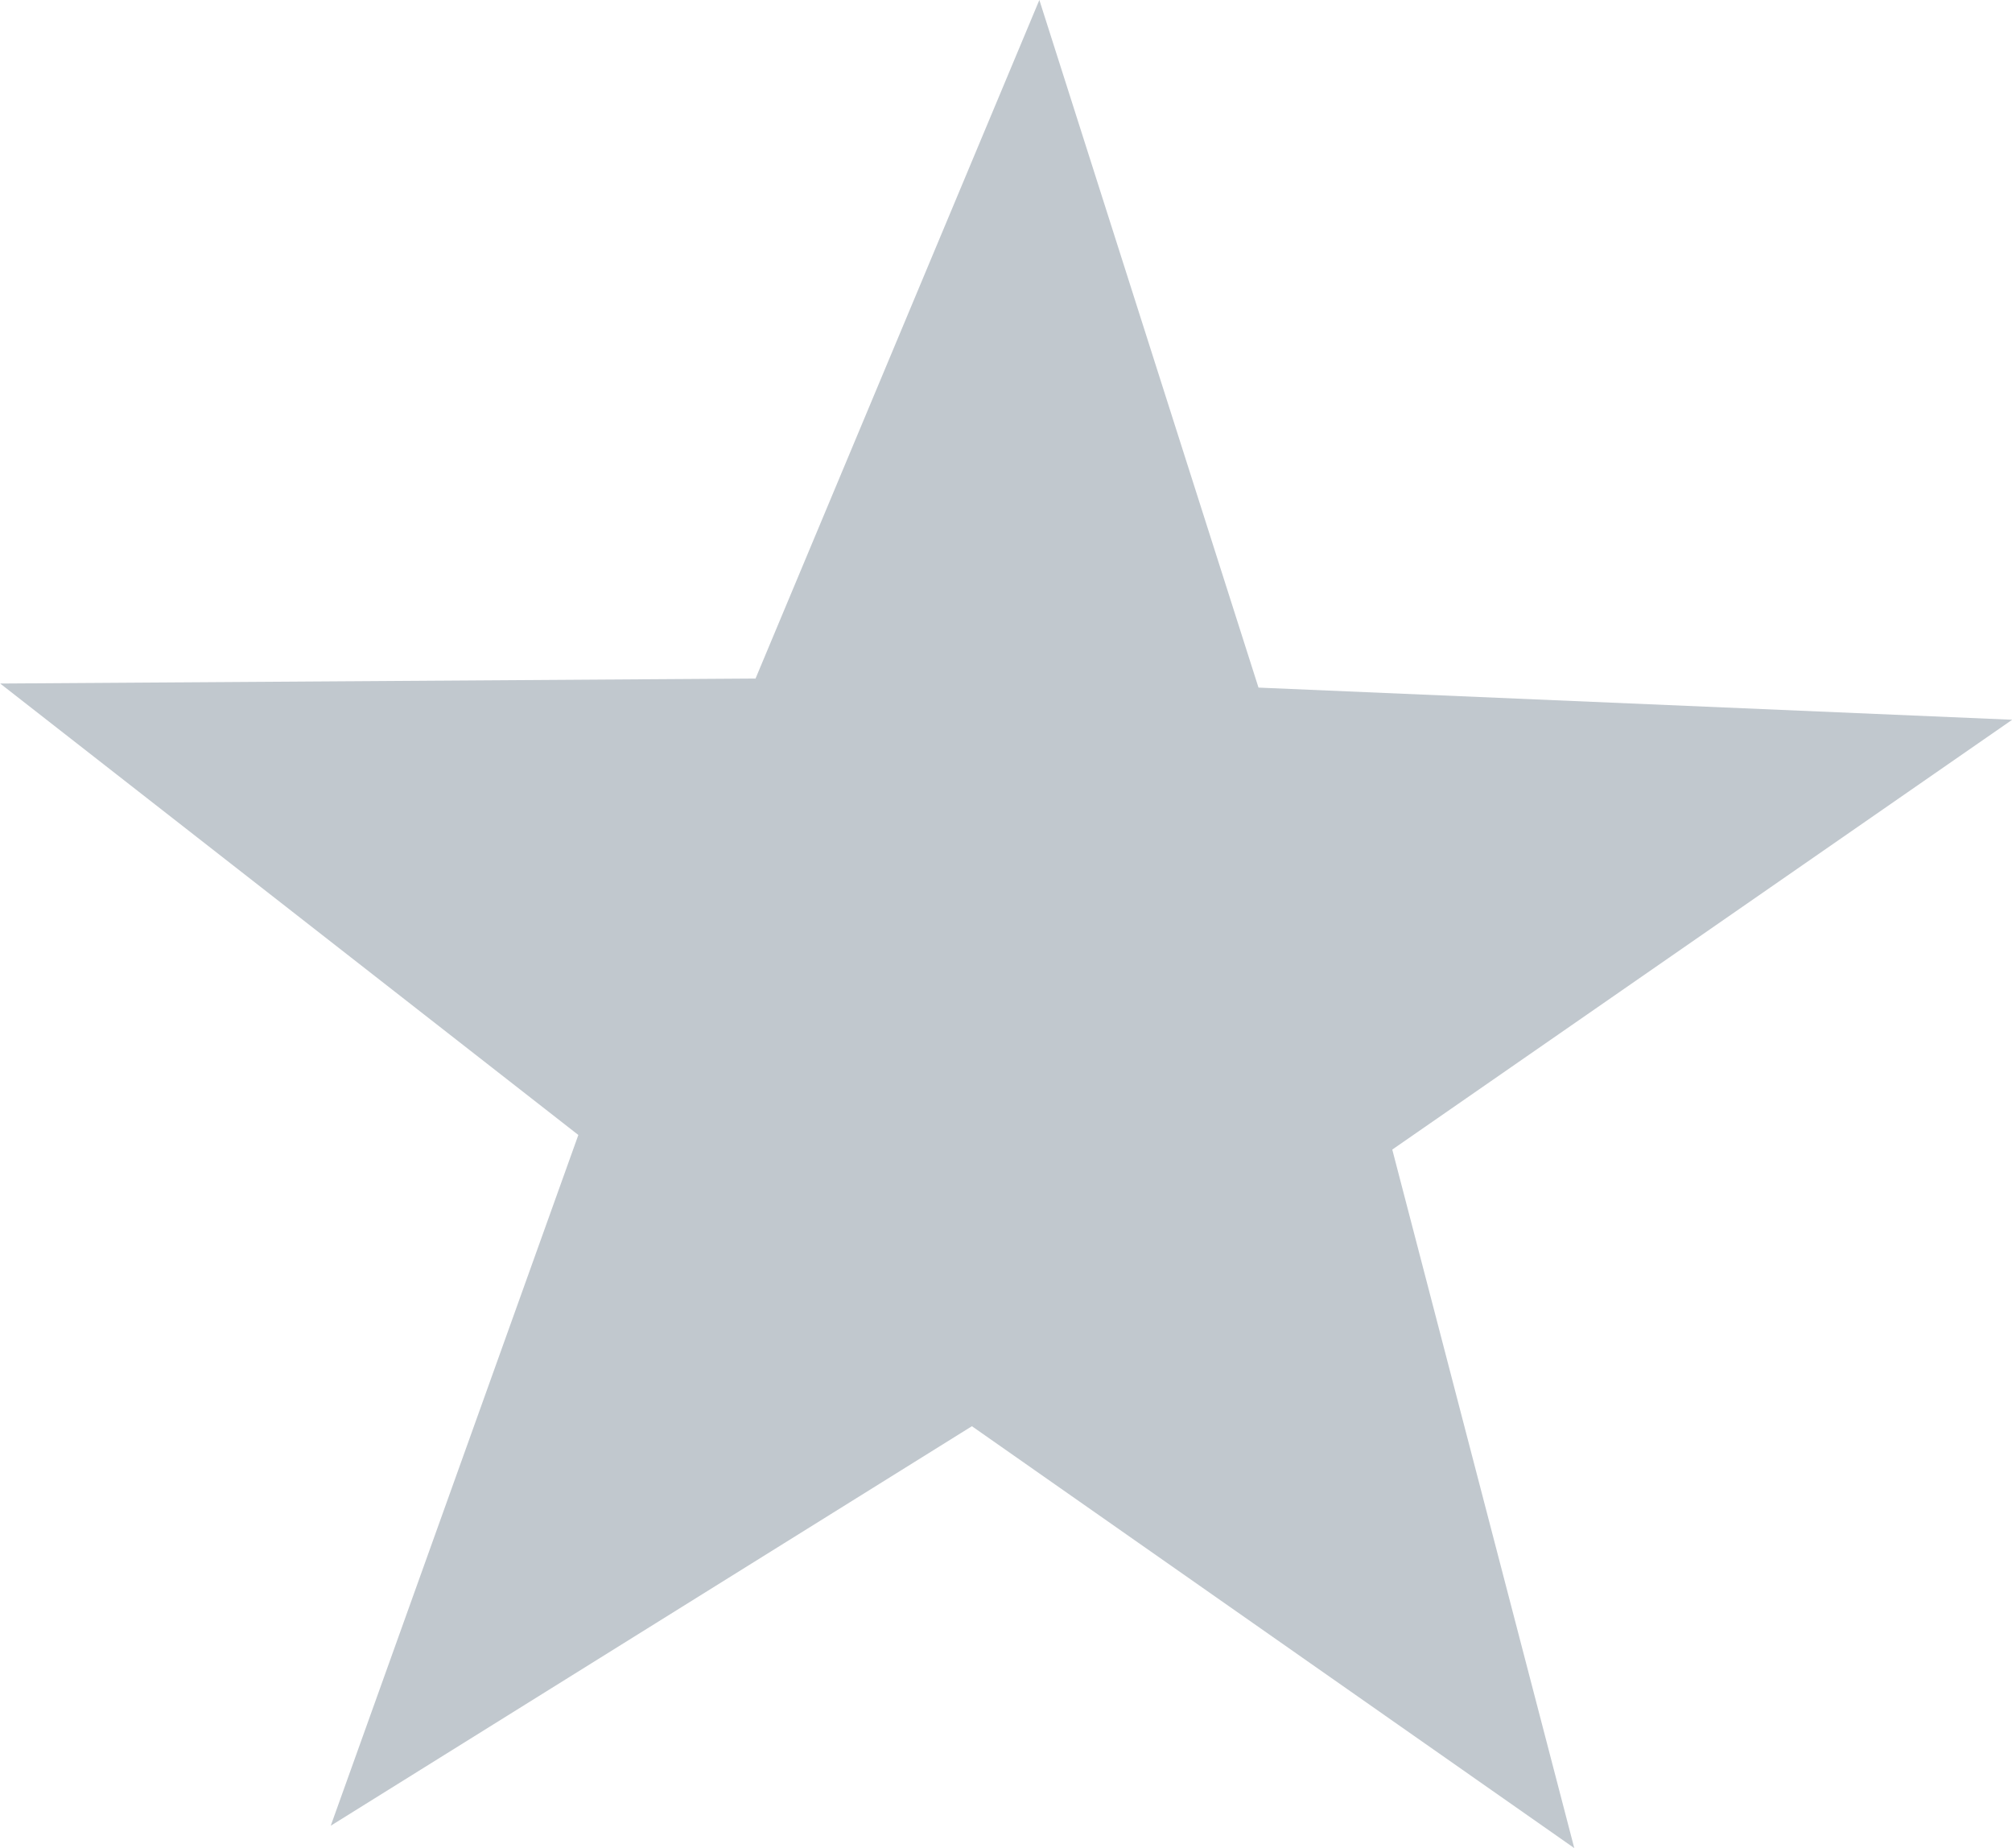
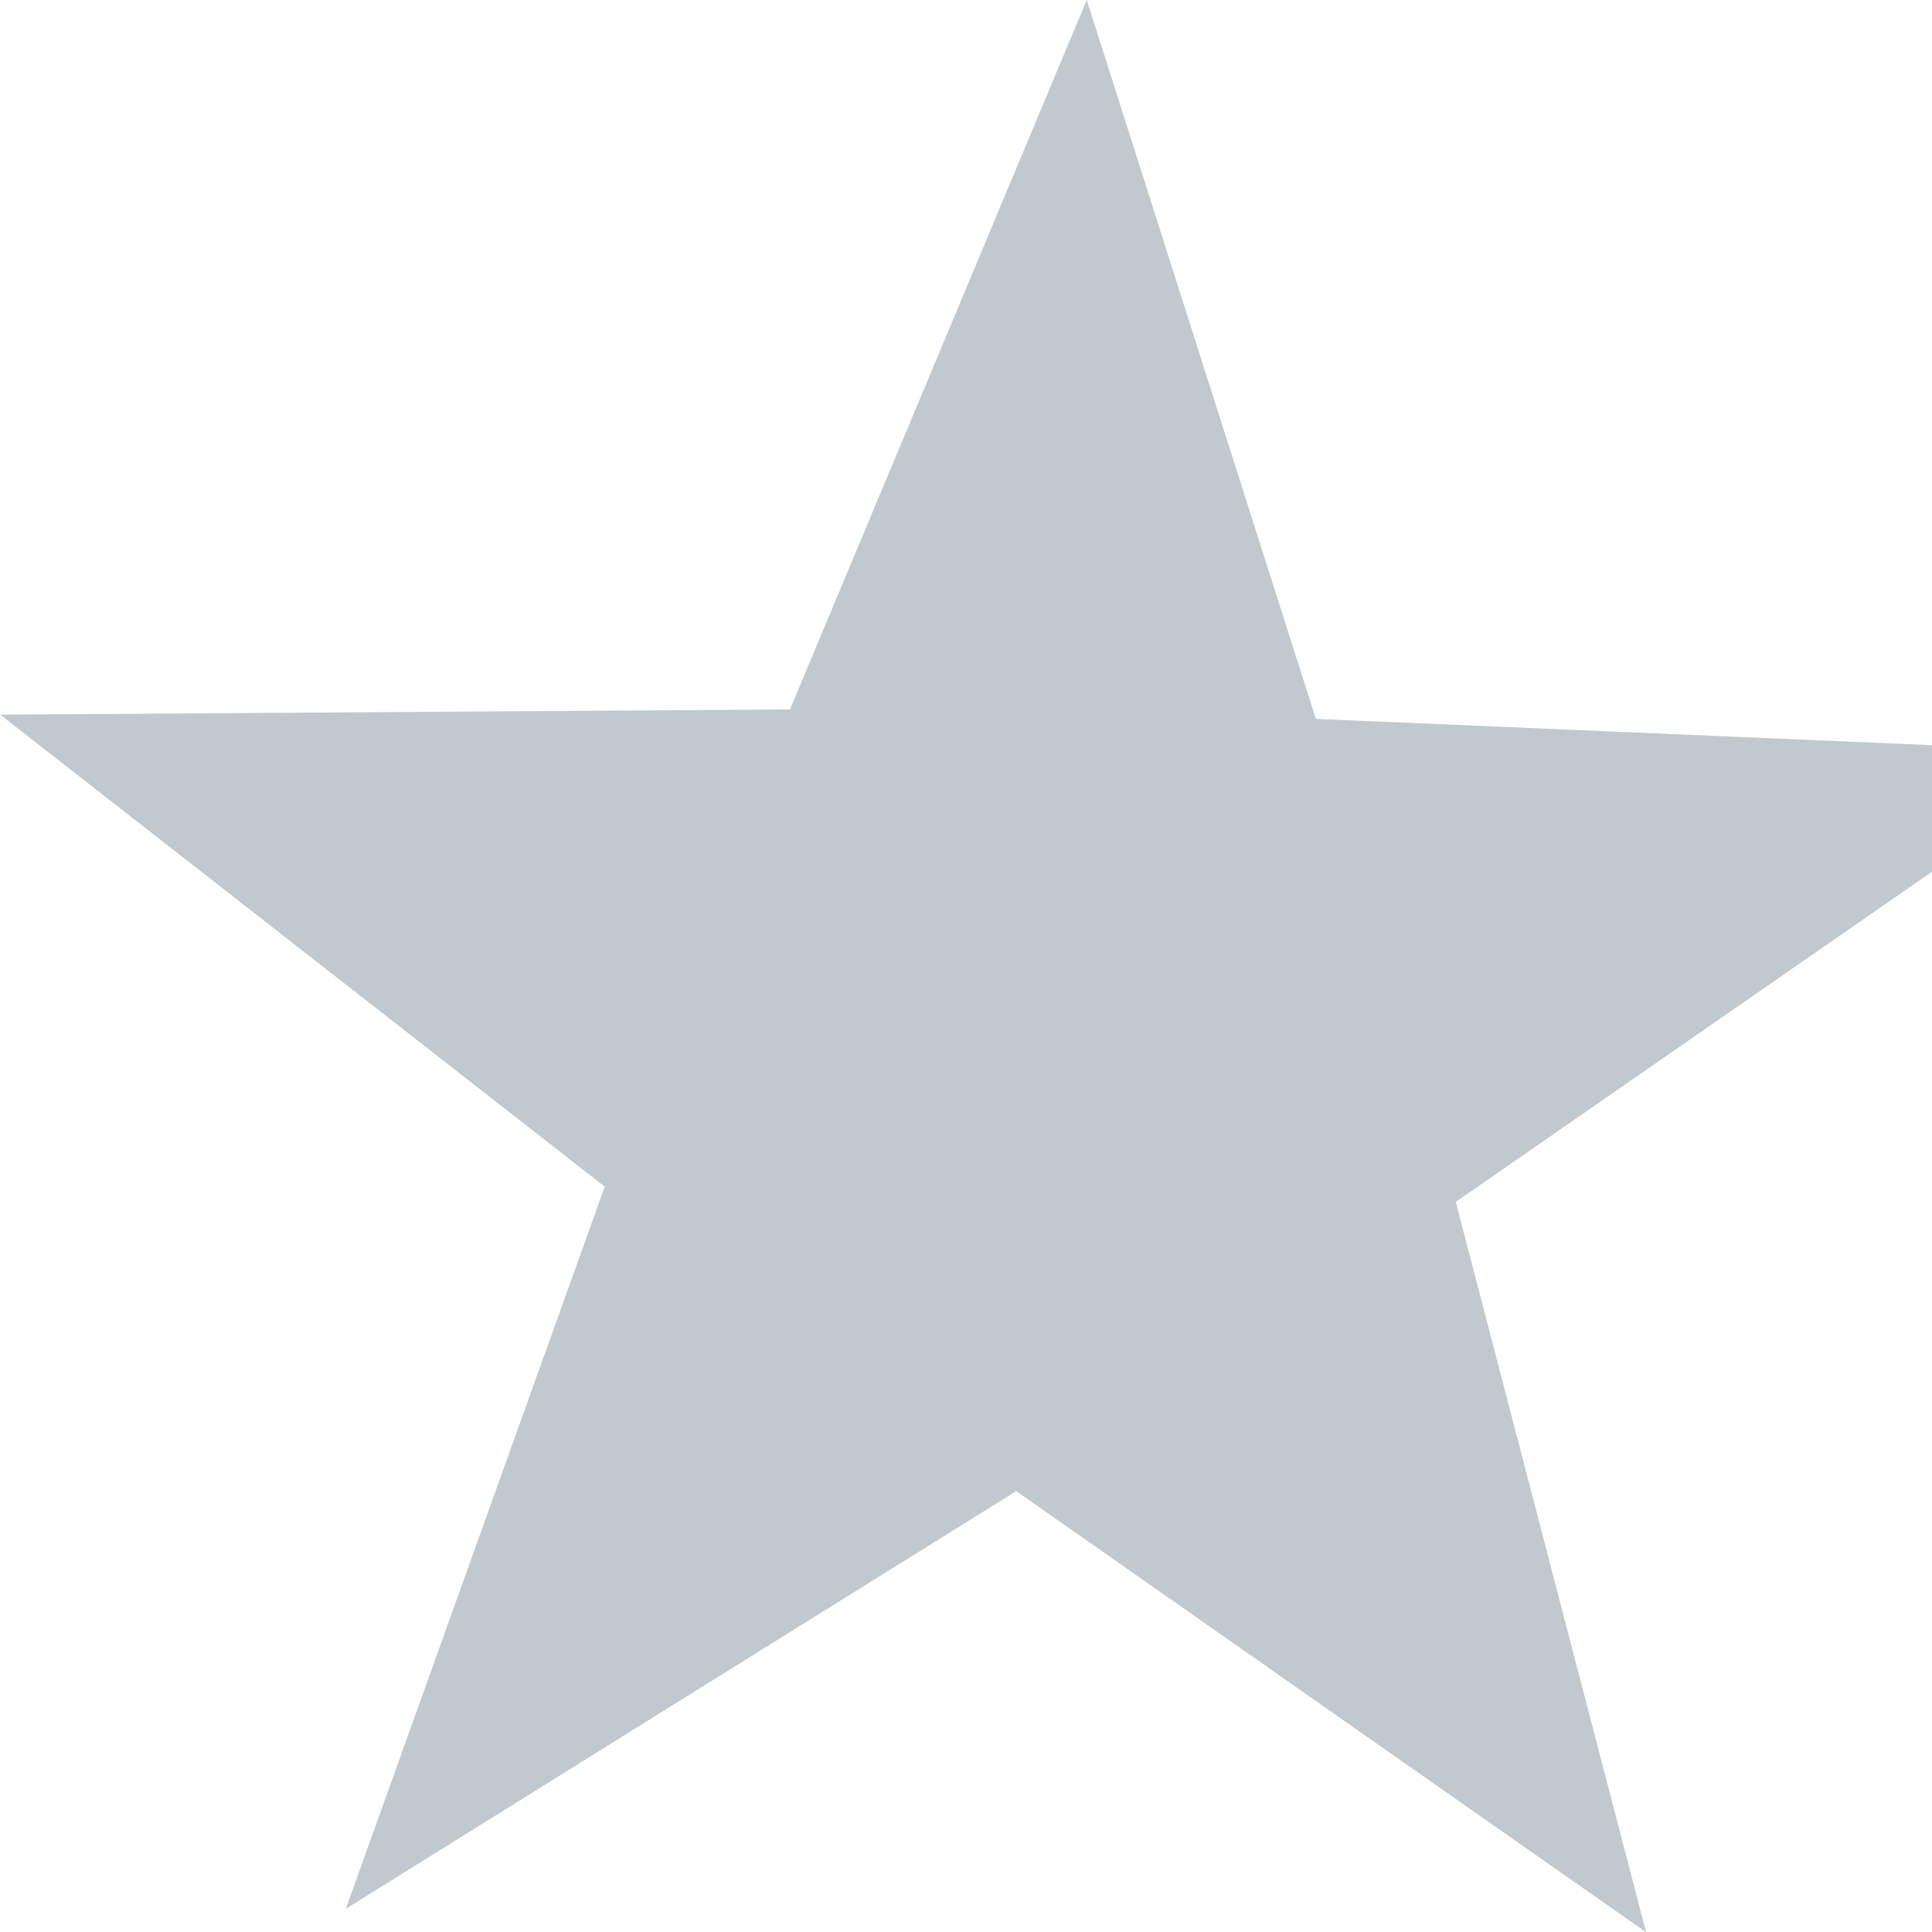
- <svg xmlns="http://www.w3.org/2000/svg" width="10.889" height="10" viewBox="0 0 10.889 10">
-   <path id="star_copy_2" data-name="star copy 2" d="M542.953,1638.648l-3.355,2.326.985,3.78-3.26-2.283-3.47,2.162,1.34-3.738-3.129-2.443,4.088-.027,1.536-3.672,1.186,3.721Z" transform="translate(-532.063 -1634.753)" fill="#c1c8ce" />
+ <svg xmlns="http://www.w3.org/2000/svg" width="10" height="10">
+   <path d="M10.89 3.895L7.535 6.221l.985 3.78-3.26-2.283L1.79 9.88l1.34-3.738L.001 3.699l4.088-.027L5.625 0l1.186 3.721z" fill="#c1c8ce" />
</svg>
